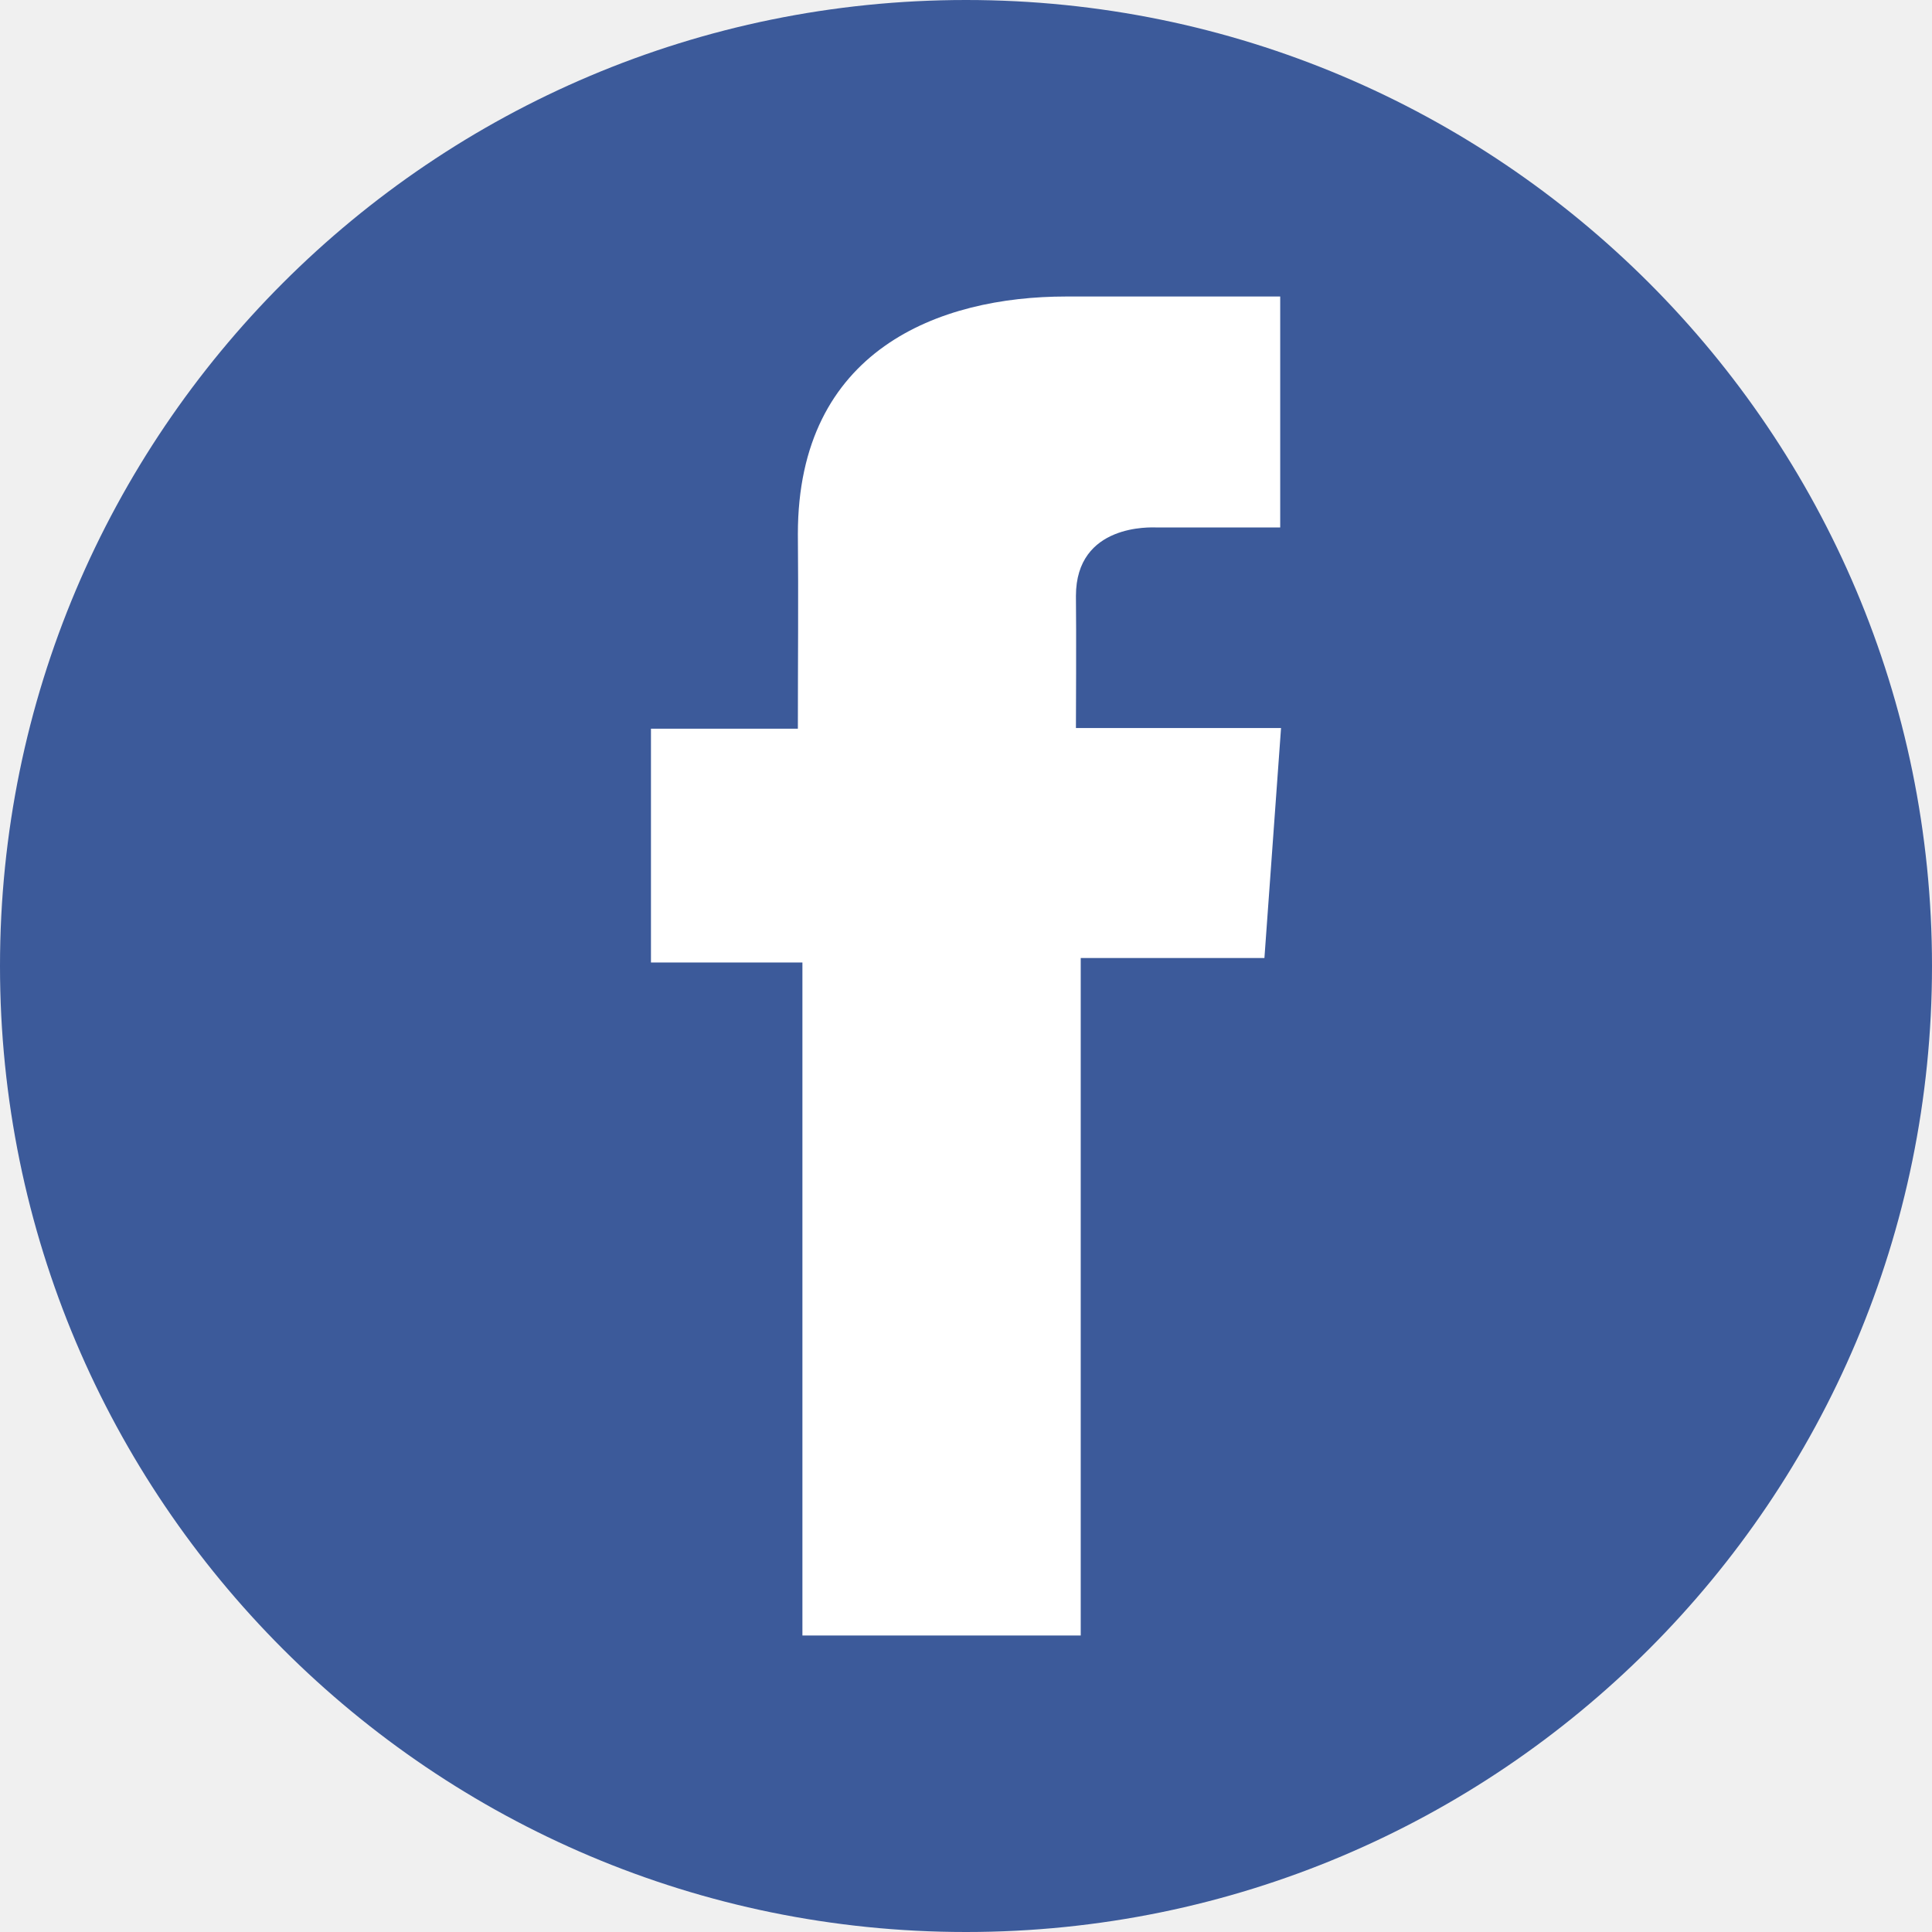
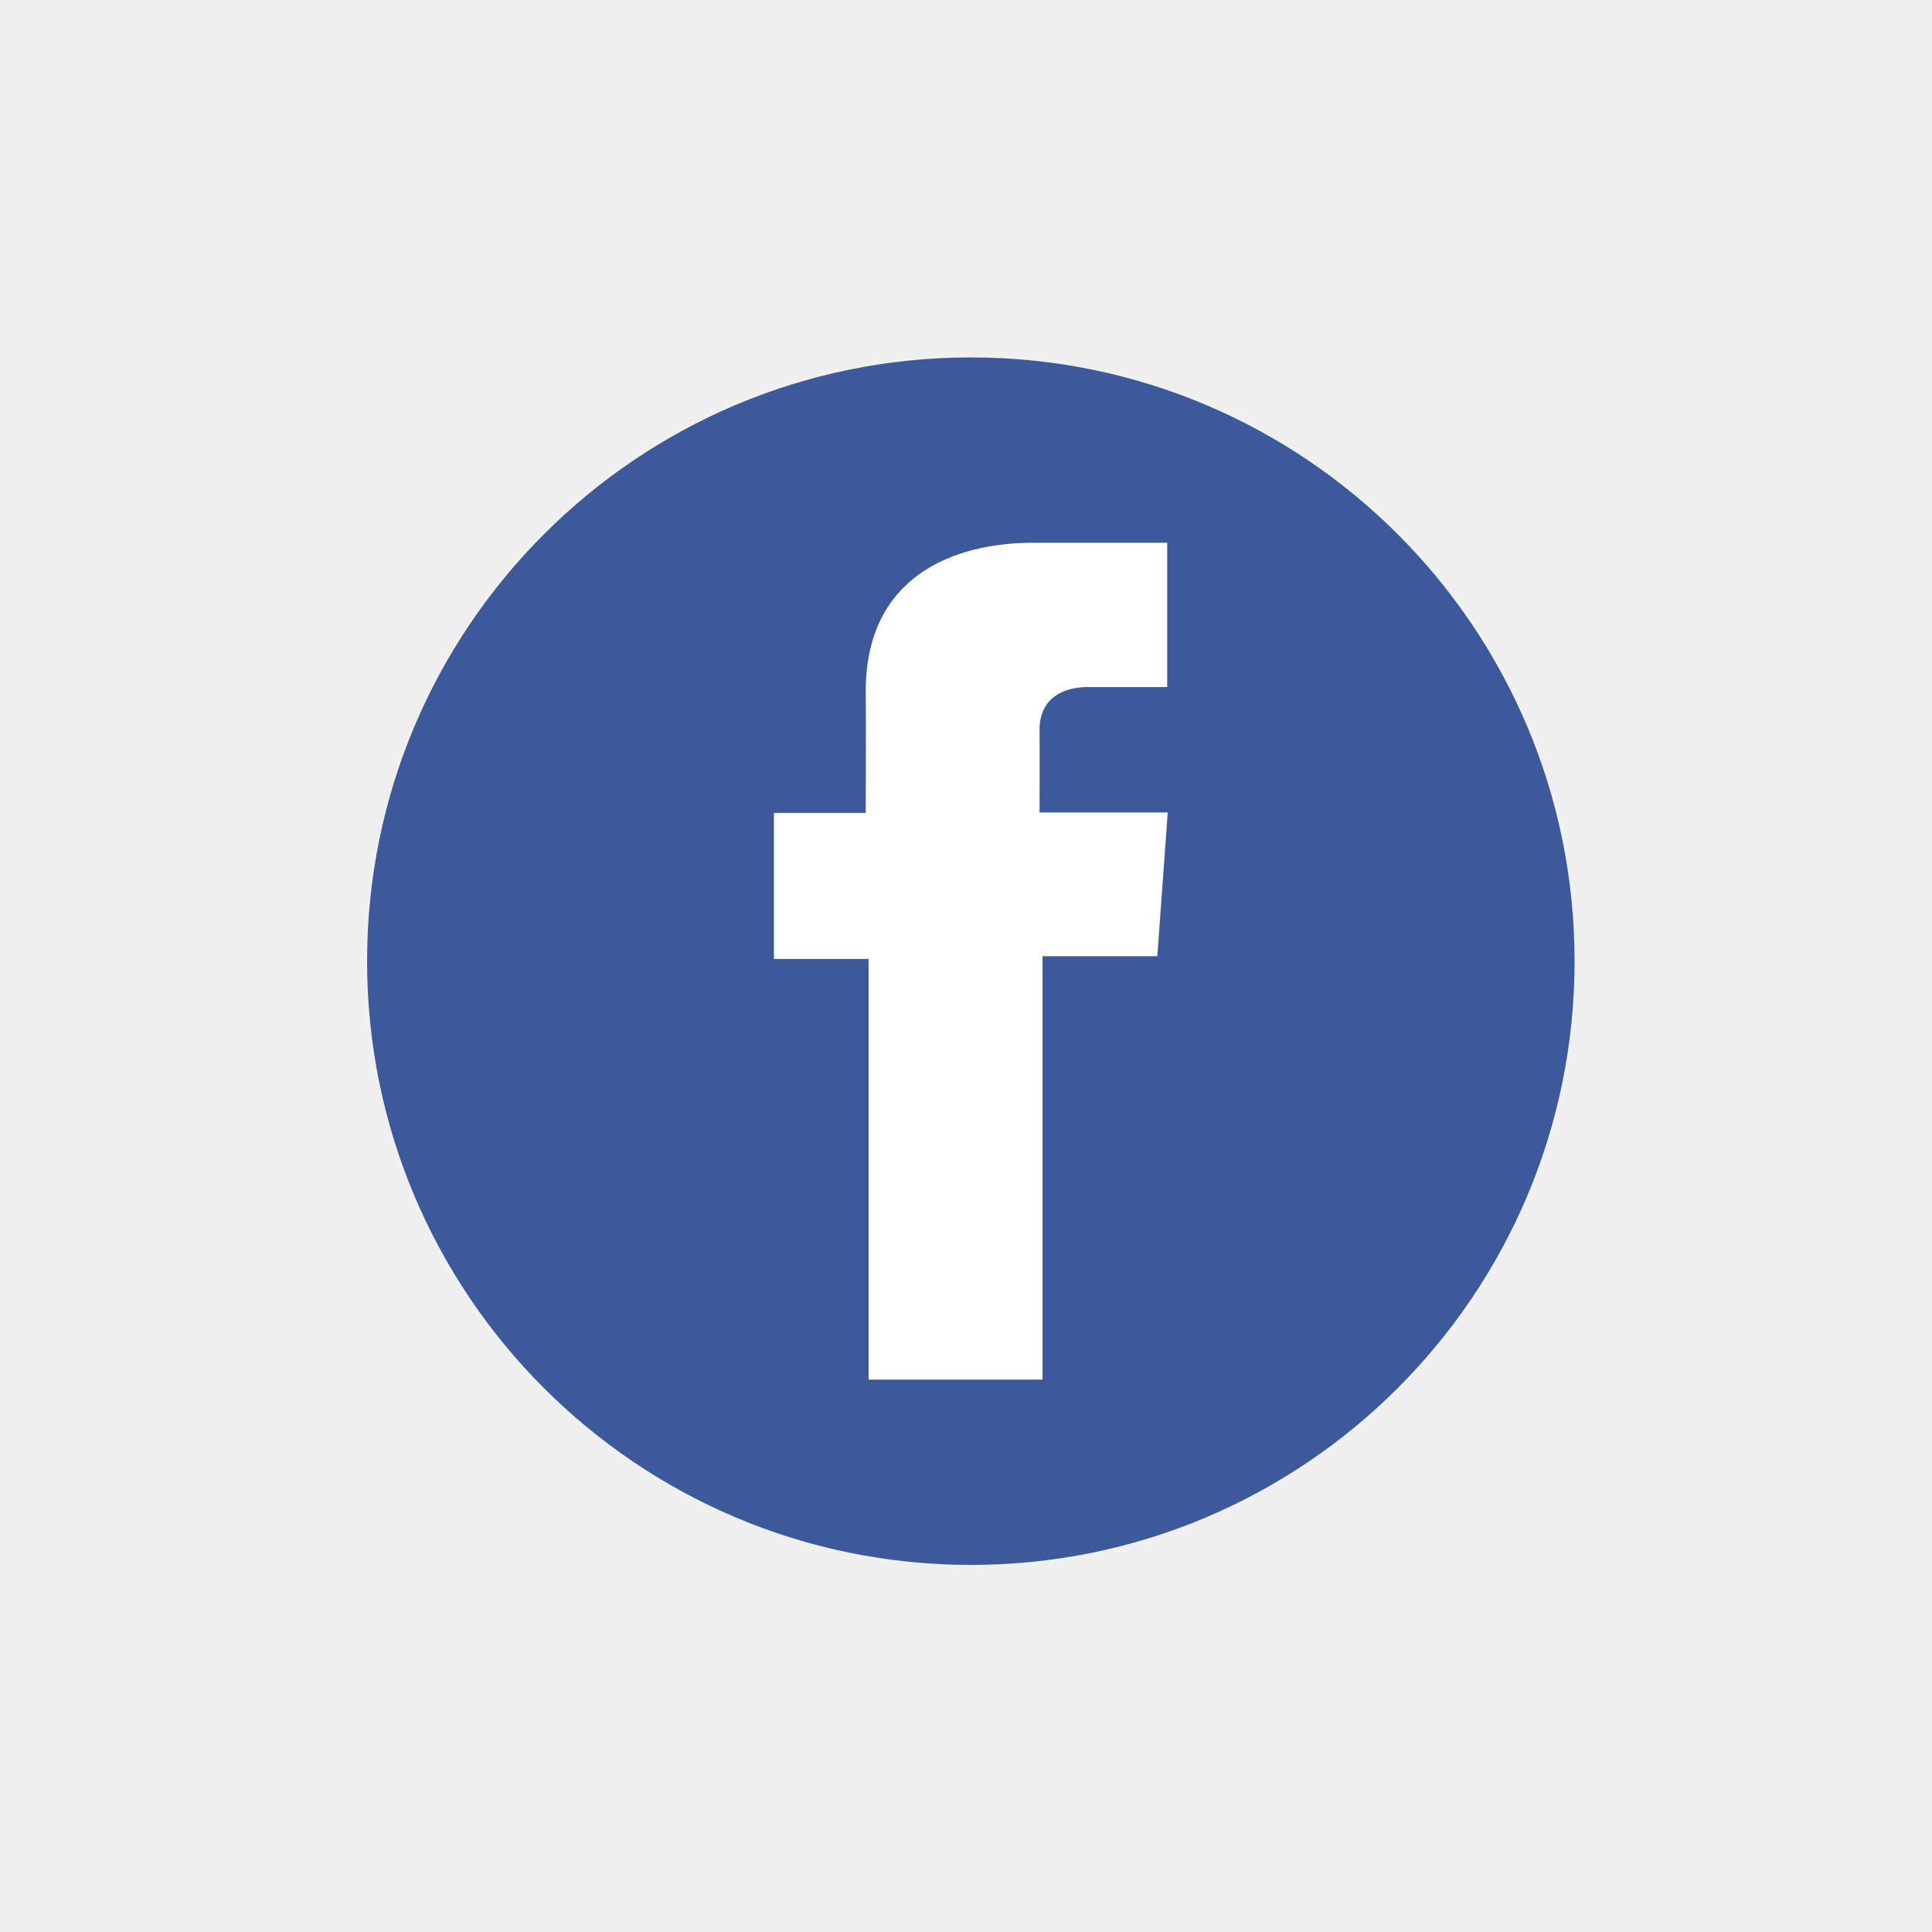
- <svg xmlns="http://www.w3.org/2000/svg" height="800" viewBox="126.445 2.281 589 589" width="800">
-   <circle cx="420.945" cy="296.781" fill="#3c5a9a" r="294.5" />
-   <path d="m516.704 92.677h-65.239c-38.715 0-81.777 16.283-81.777 72.402.189 19.554 0 38.281 0 59.357h-44.788v71.271h46.174v205.177h84.847v-206.531h56.002l5.067-70.117h-62.531s.14-31.191 0-40.249c0-22.177 23.076-20.907 24.464-20.907 10.981 0 32.332.032 37.813 0v-70.403z" fill="#fff" />
+ <svg xmlns="http://www.w3.org/2000/svg" fill="none" height="200" viewBox="0 0 200 200" width="200">
+   <path d="m100.5 162c34.518 0 62.5-27.982 62.5-62.5 0-34.518-27.982-62.5-62.5-62.5-34.518 0-62.5 27.982-62.5 62.5 0 34.518 27.982 62.5 62.5 62.5z" fill="#3c5a9a" />
+   <path d="m106.977 56.184c-8.216 0-17.355 3.456-17.355 15.366.04 4.15 0 8.124 0 12.597h-9.505v15.125h9.799v43.544h18.007v-43.831h11.885l1.075-14.88h-13.271s.03-6.62 0-8.542c0-4.707 4.898-4.437 5.192-4.437 2.331 0 6.862.007 8.025 0v-14.941z" fill="#fff" />
</svg>
